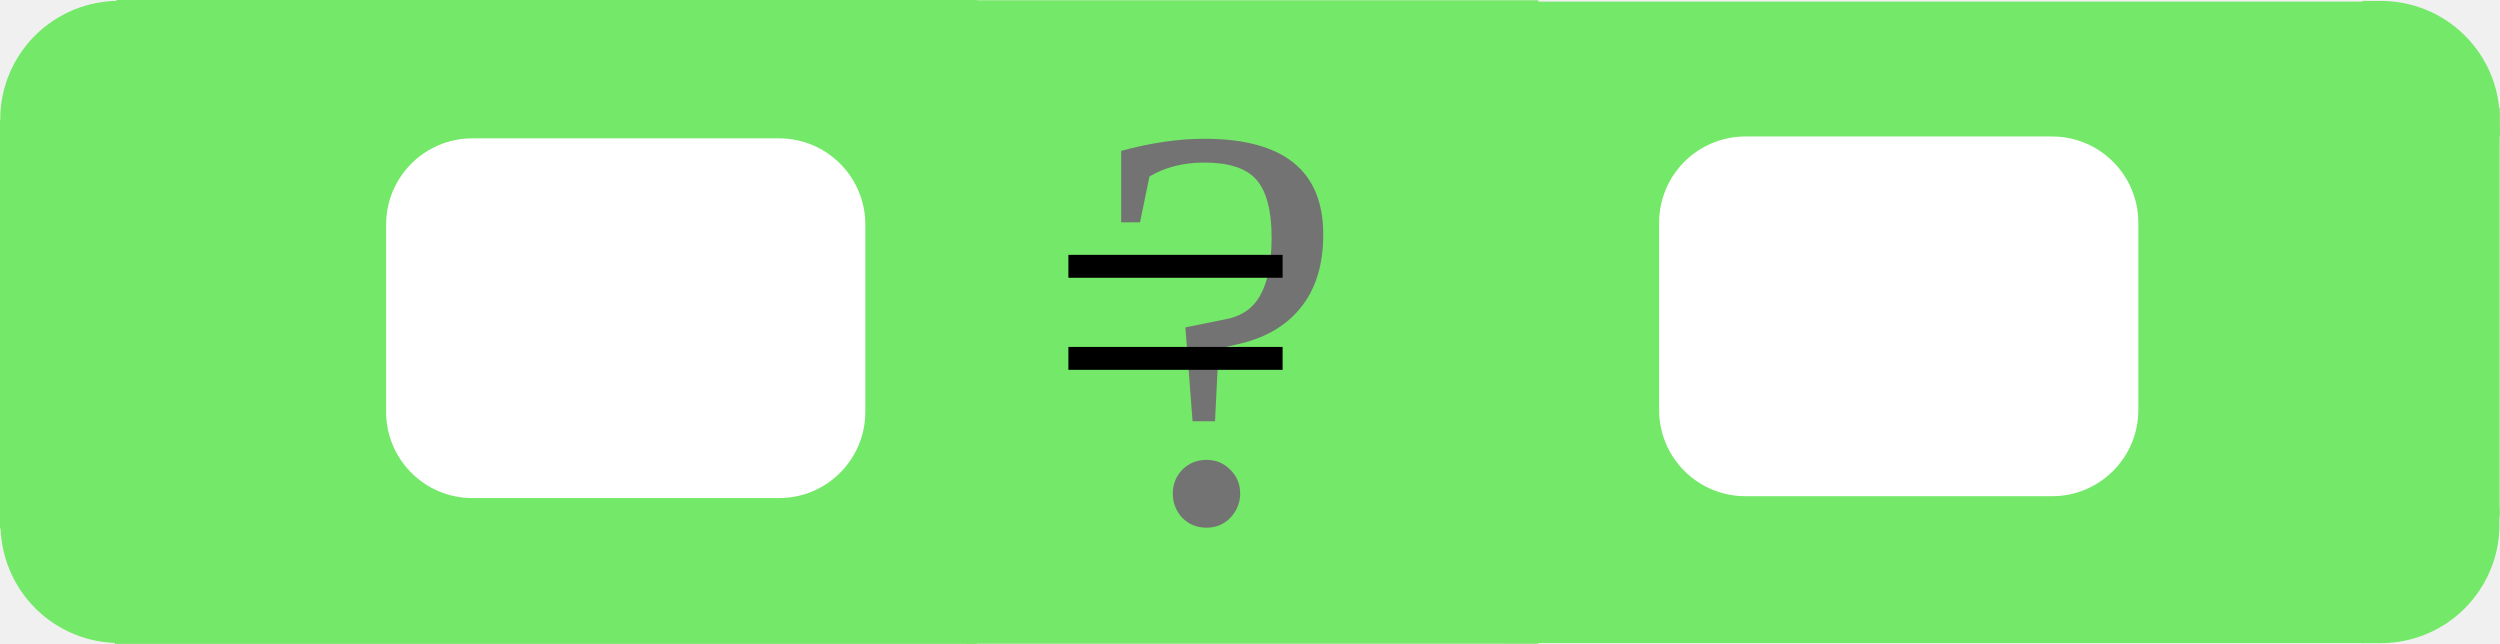
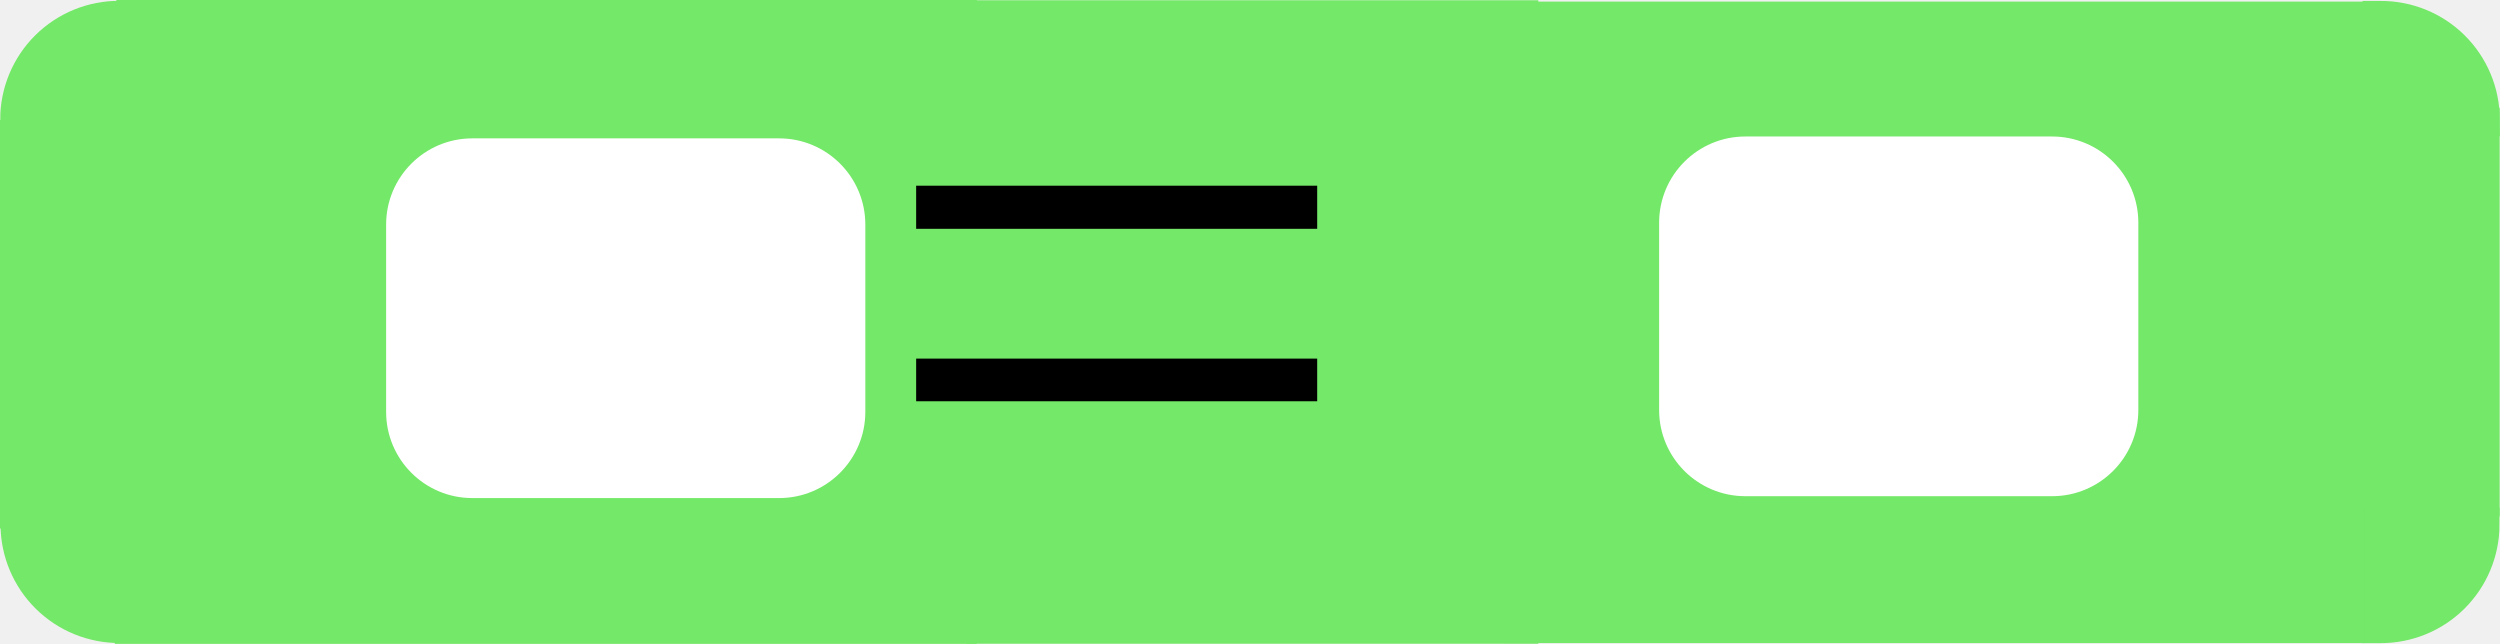
<svg xmlns="http://www.w3.org/2000/svg" height="22.402" version="1.1" width="86.981" style="overflow:hidden" id="svg2">
  <defs id="defs20" />
  <g id="colors" style="fill:#74e868;stroke:#74e868;" data-secondary="fill:#54b868;stroke:#54b868;">
    <rect data-stretch="x-name y-first y-second y-name" data-shift="x-LRect" y="1.609" x="35.218" height="19.188" width="16.703" id="nameRect" style="stroke-width:3.201;stroke-miterlimit:4;stroke-opacity:1;stroke-dasharray:none" />
    <rect data-stretch="x-second y-first y-second y-name" data-shift="x-nameRect" id="RRect" style="stroke-width:0.587;overflow:hidden" rx="0" r="0" height="13.627" width="33.716" y="4.045" x="52.959" />
    <path data-shift="x-RTRect" style="stroke-width:1.18;overflow:hidden" d="m 82.79,0.623 0,3.531 3.594,0 a 3.54,3.54 0 0 0 -3.562,-3.531 l -0.031,0 z" id="TRCorner" />
    <path data-shift="y-RRect x-BRRect" style="stroke-width:1.18;overflow:hidden" d="m 82.78,21.786 0,-3.531 3.594,0 a 3.54,3.54 0 0 1 -3.562,3.531 l -0.031,0 z" id="BRCorner" />
    <rect data-stretch="x-first y-name y-first y-second" id="LRect" style="stroke-width:0.584" rx="0" r="0" height="13.629" width="33.411" y="4.469" x="0.292" />
    <path style="stroke-width:1.18;overflow:hidden" d="m 4.191,0.619 0,3.531 -3.594,0 A 3.54,3.54 0 0 1 4.159,0.619 l 0.031,0 z" id="path9-6" />
    <path style="stroke-width:1.18;overflow:hidden" d="m 4.202,21.782 0,-3.531 -3.594,0 a 3.54,3.54 0 0 0 3.562,3.531 l 0.031,0 z" id="path9-6-5" data-shift="y-LRect" />
    <rect data-stretch="x-first" style="stroke-width:0.844" id="LTRect" width="29.096" height="3.919" x="4.472" y="0.422" />
    <rect data-stretch="x-first" data-shift="y-LRect" style="stroke-width:0.851" id="LBRect" width="29.137" height="3.979" x="4.42" y="17.998" />
    <rect data-stretch="x-second" data-shift="x-nameRect" style="stroke-width:0.843;overflow:hidden" id="RTRect" width="29.097" height="3.914" x="53.191" y="0.477" />
    <rect data-stretch="x-second" data-shift="x-nameRect y-RRect" style="stroke-width:0.843;overflow:hidden" id="BRRect" width="29.097" height="3.914" x="52.749" y="18.039" />
  </g>
  <line class="connection-area" data-ptr="cond first second" data-role="in" data-align-center="y-nameRect" x1="0" y1="11" x2="0" y2="11" id="conn-area-in" />
  <line class="connection-area" data-ptr="second" data-role="out" data-shift="x-nameRect" data-align-center="y-LRect" x1="60" y1="11" x2="55.5" y2="11" id="second-out" />
  <line class="connection-area" data-ptr="first" data-role="out" data-align-center="y-LRect" x1="10.5" y1="11" x2="8" y2="11" id="first-out" />
  <rect style="opacity:0" data-ptr="second" data-type="text" class="initial-measure" width="14" height="20" x="0" y="0" id="rect27" />
  <rect style="opacity:0" data-ptr="first" data-type="text" class="initial-measure" width="15" height="255" x="0" y="0" id="rect29" />
  <rect style="opacity:0" data-ptr="first" data-type="svg" class="initial-measure" width="15" height="14" x="0" y="0" id="rect23" />
  <rect style="opacity:0" data-ptr="second" data-type="svg" class="initial-measure" width="25" height="14" x="0" y="0" id="rect25" />
  <rect class="edit-second" data-stretch="x-second" data-shift="x-nameRect" data-align-center="y-nameRect" text-stretch-only="true" style="fill:#ffffff;fill-opacity:1;stroke:none;overflow:hidden" id="RInputField" width="16.673" height="12.515" rx="3" x="57.725" y="4.749" />
  <rect class="edit-first" data-stretch="x-first" data-align-center="y-nameRect" style="fill:#ffffff;fill-opacity:1;stroke:none;overflow:hidden" text-stretch-only="true" id="LInputField" width="16.673" height="12.515" rx="3" x="13.434" y="4.814" />
  <text id="first" data-shift="y-LInputField" x="17.376" y="15.18" style="font-size:12px" />
-   <text data-shift="x-LRect" data-align-center="y-nameRect" x="37.975" y="18.08" style="font-size:20px;fill:#737373;fill-opacity:1" id="text30">?</text>
-   <text data-shift="x-LRect" data-align-center="y-nameRect" x="36.376" y="16.18" style="font-size:16px" id="text32">=</text>
+   <text data-shift="x-LRect" data-align-center="y-nameRect" x="30.376" y="20.18" style="font-size:16px" id="text32">
+     <tspan style="font-size:30px" id="tspan3024">=</tspan>
+   </text>
  <text data-shift="x-nameRect" data-align-center="y-nameRect" id="second" x="61.376" y="15.18" style="font-size:12px" />
</svg>
